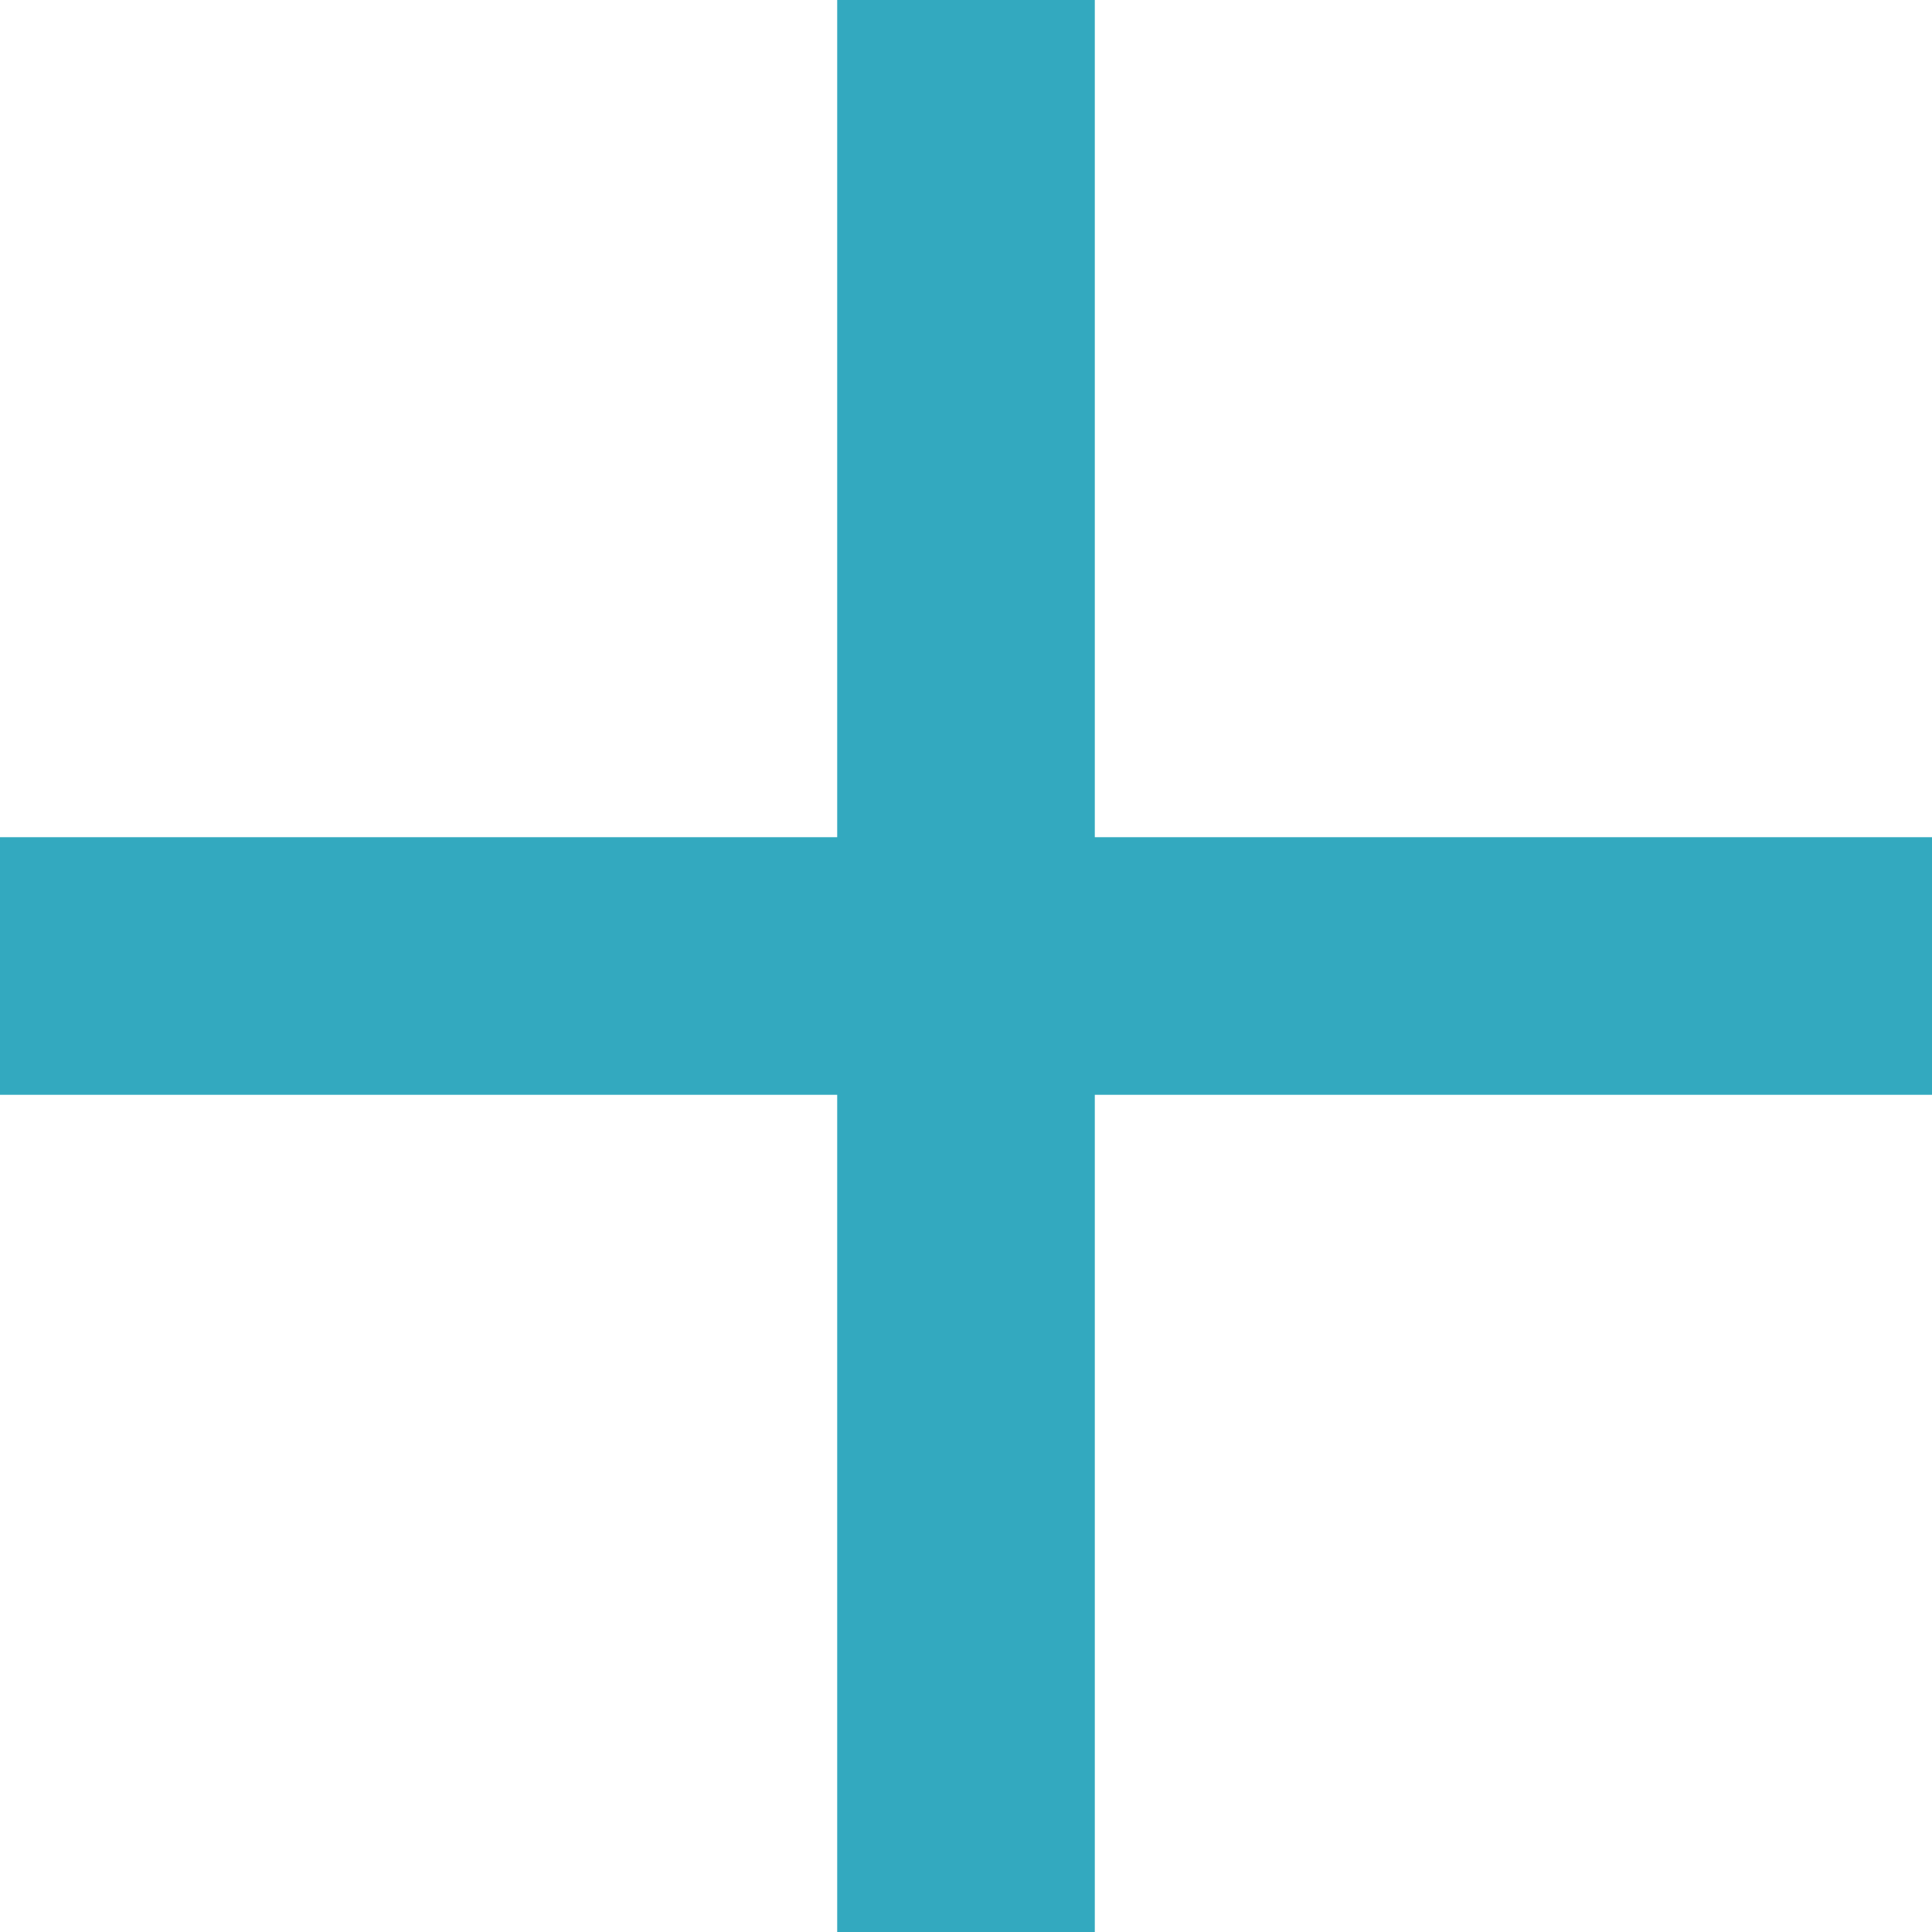
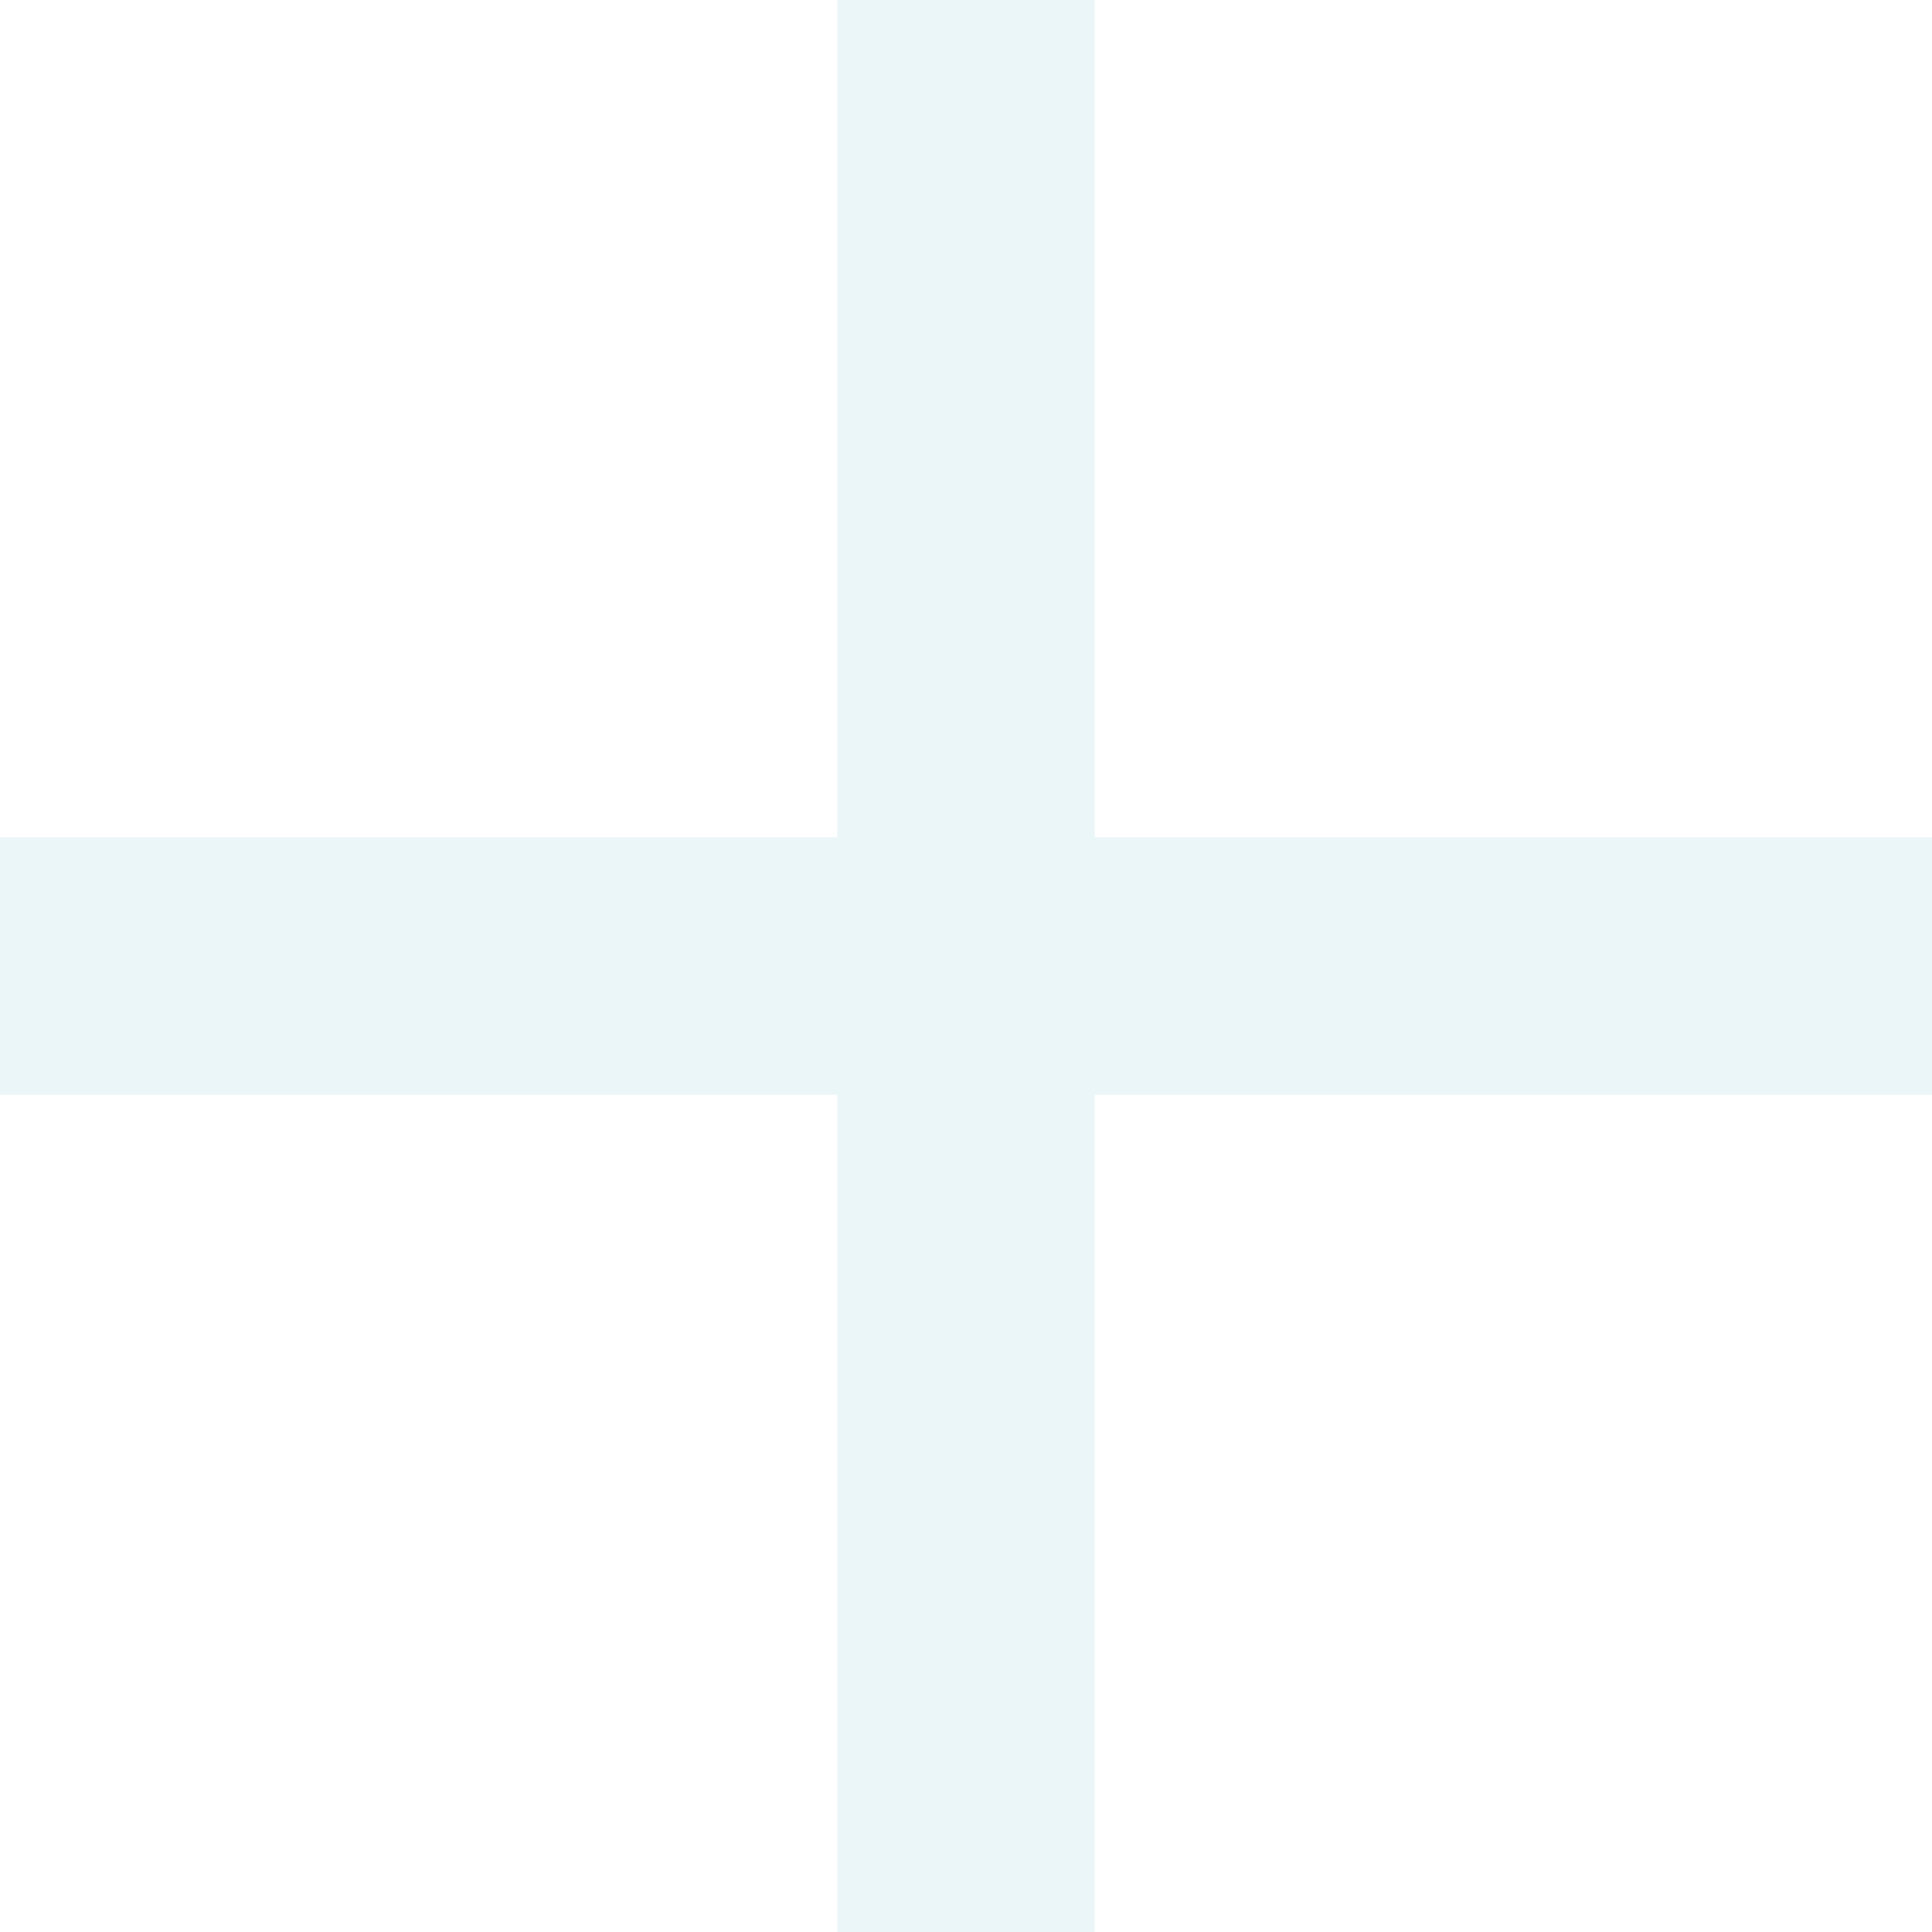
<svg xmlns="http://www.w3.org/2000/svg" width="15" height="15" viewBox="0 0 15 15" fill="none">
-   <path fill-rule="evenodd" clip-rule="evenodd" d="M8.5 0H6.5V6.5H0V8.5H6.5V15H8.5V8.5H15V6.5H8.5V0Z" fill="#33A9BF" />
+   <path fill-rule="evenodd" clip-rule="evenodd" d="M8.5 0H6.5V6.5H0V8.5H6.5V15H8.5V8.5H15V6.5H8.5V0Z" fill="#EBF6F9" />
</svg>
